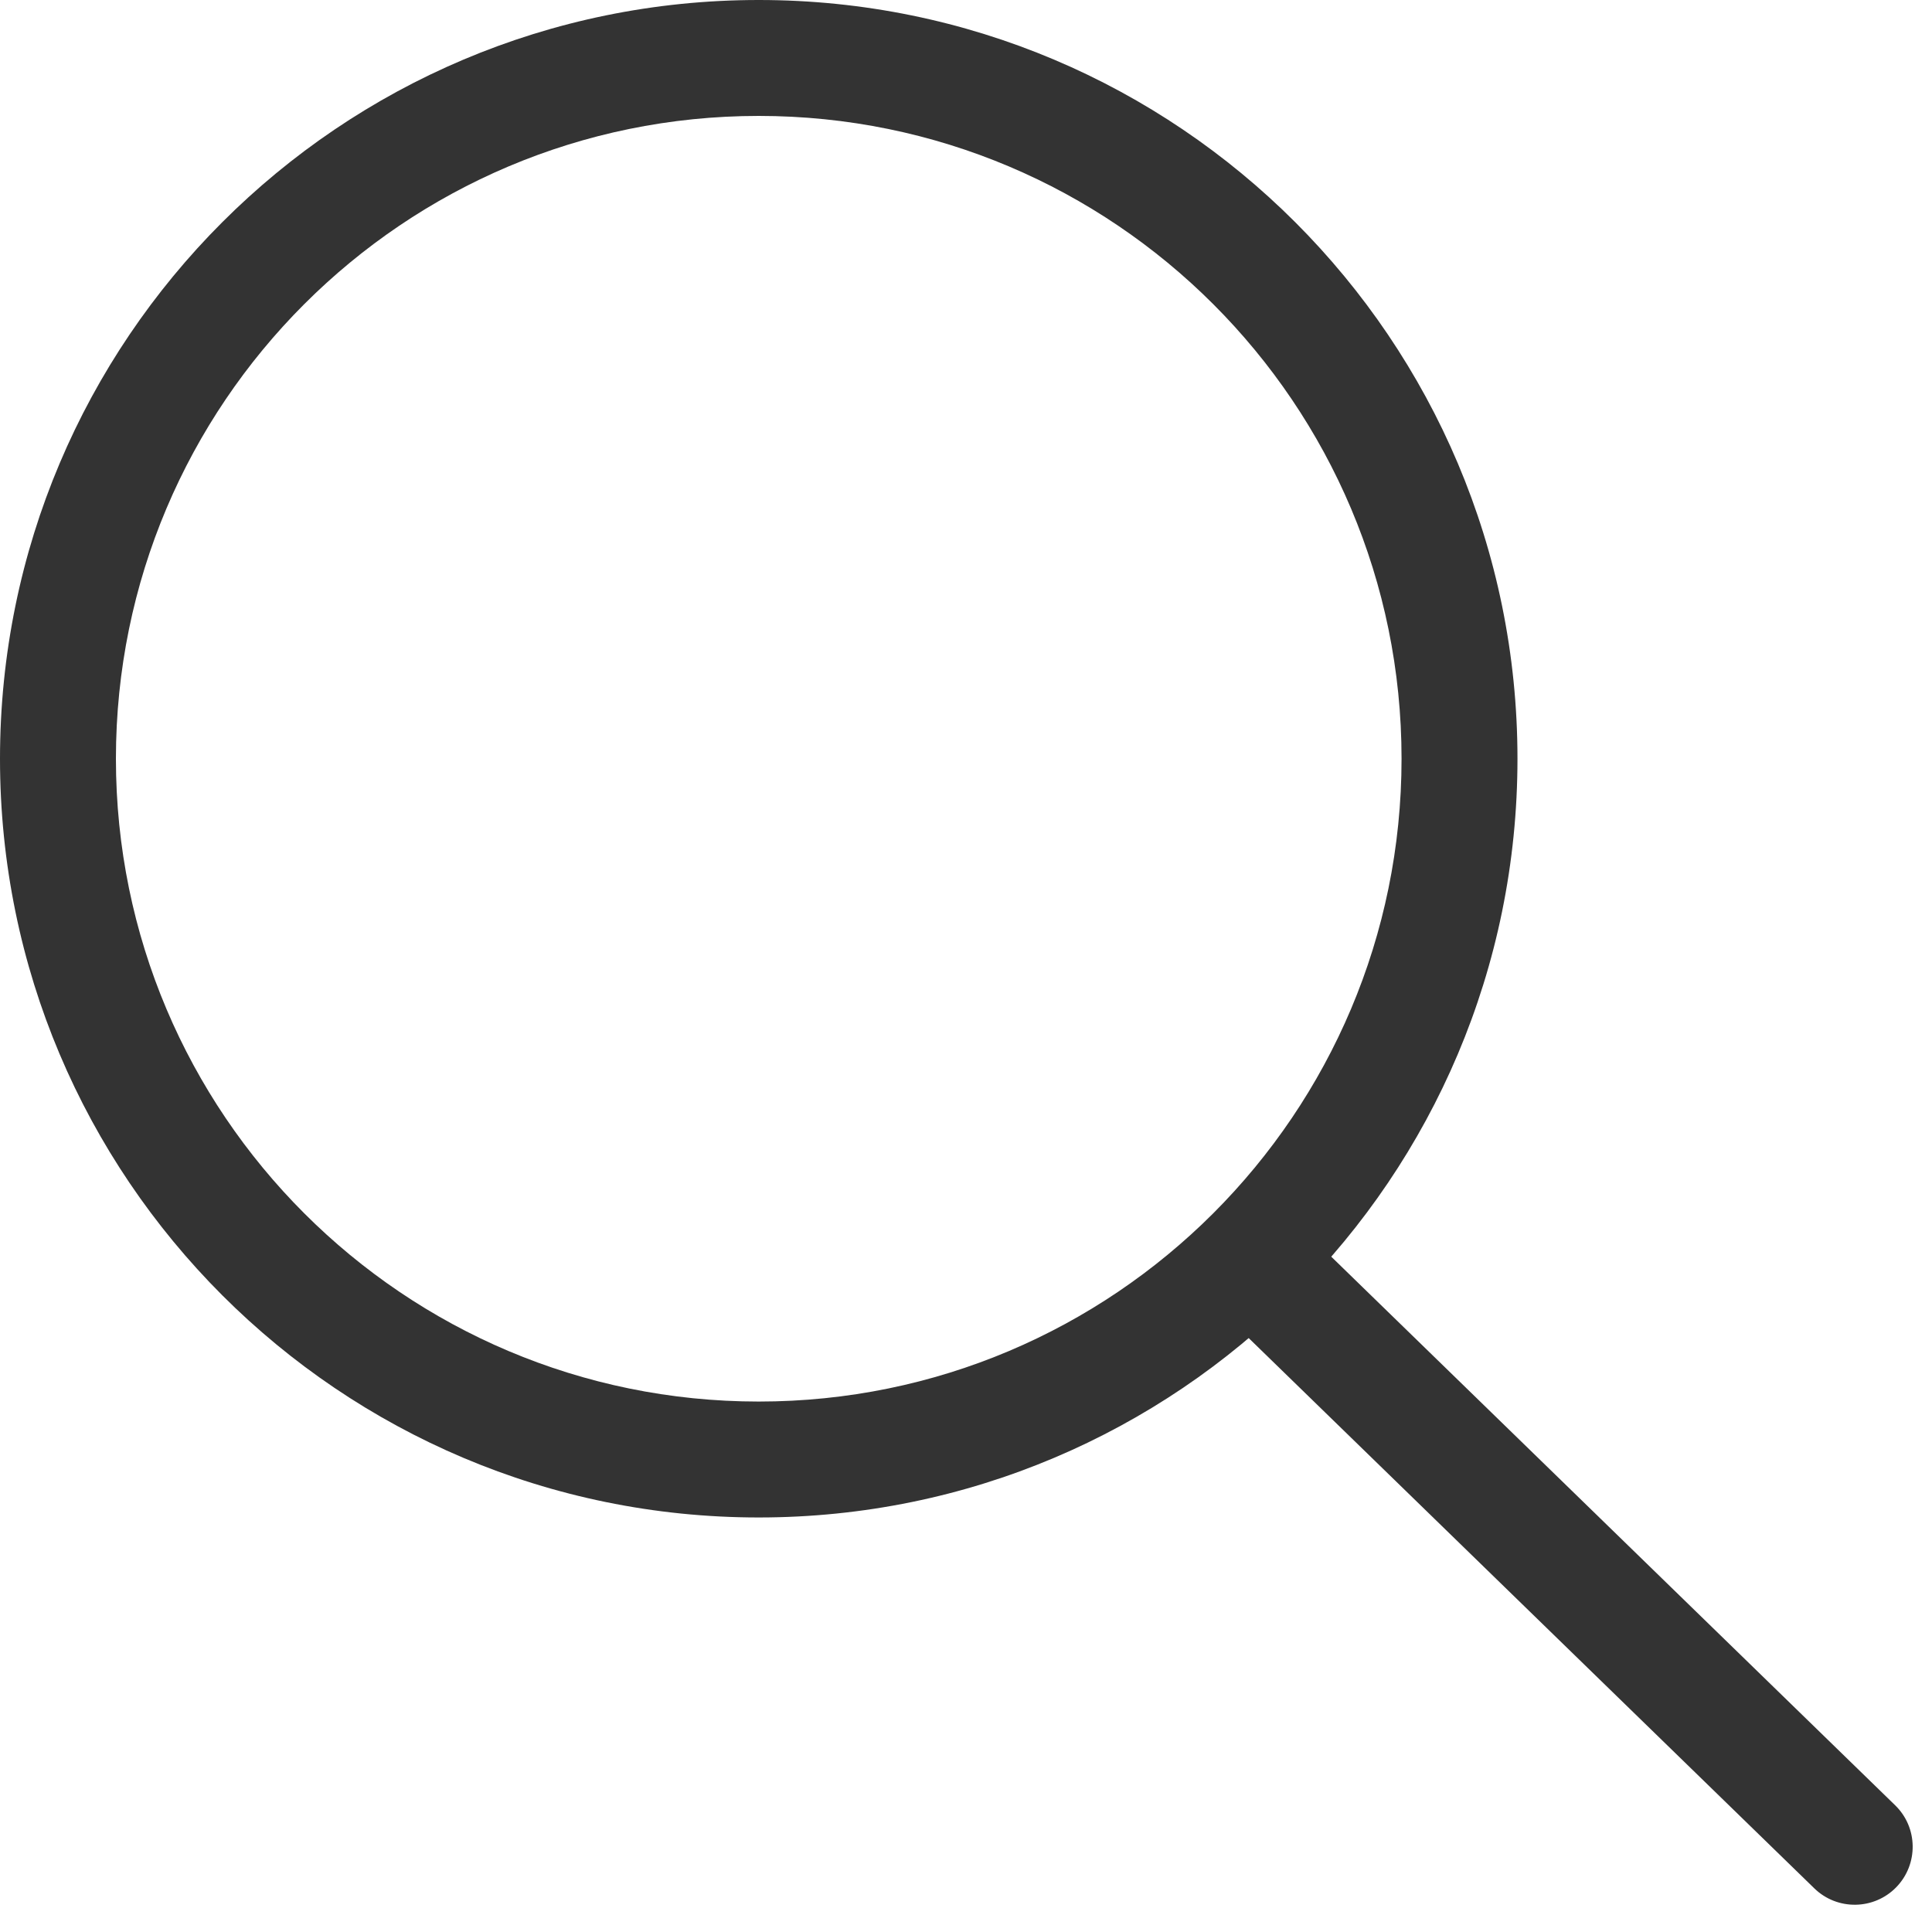
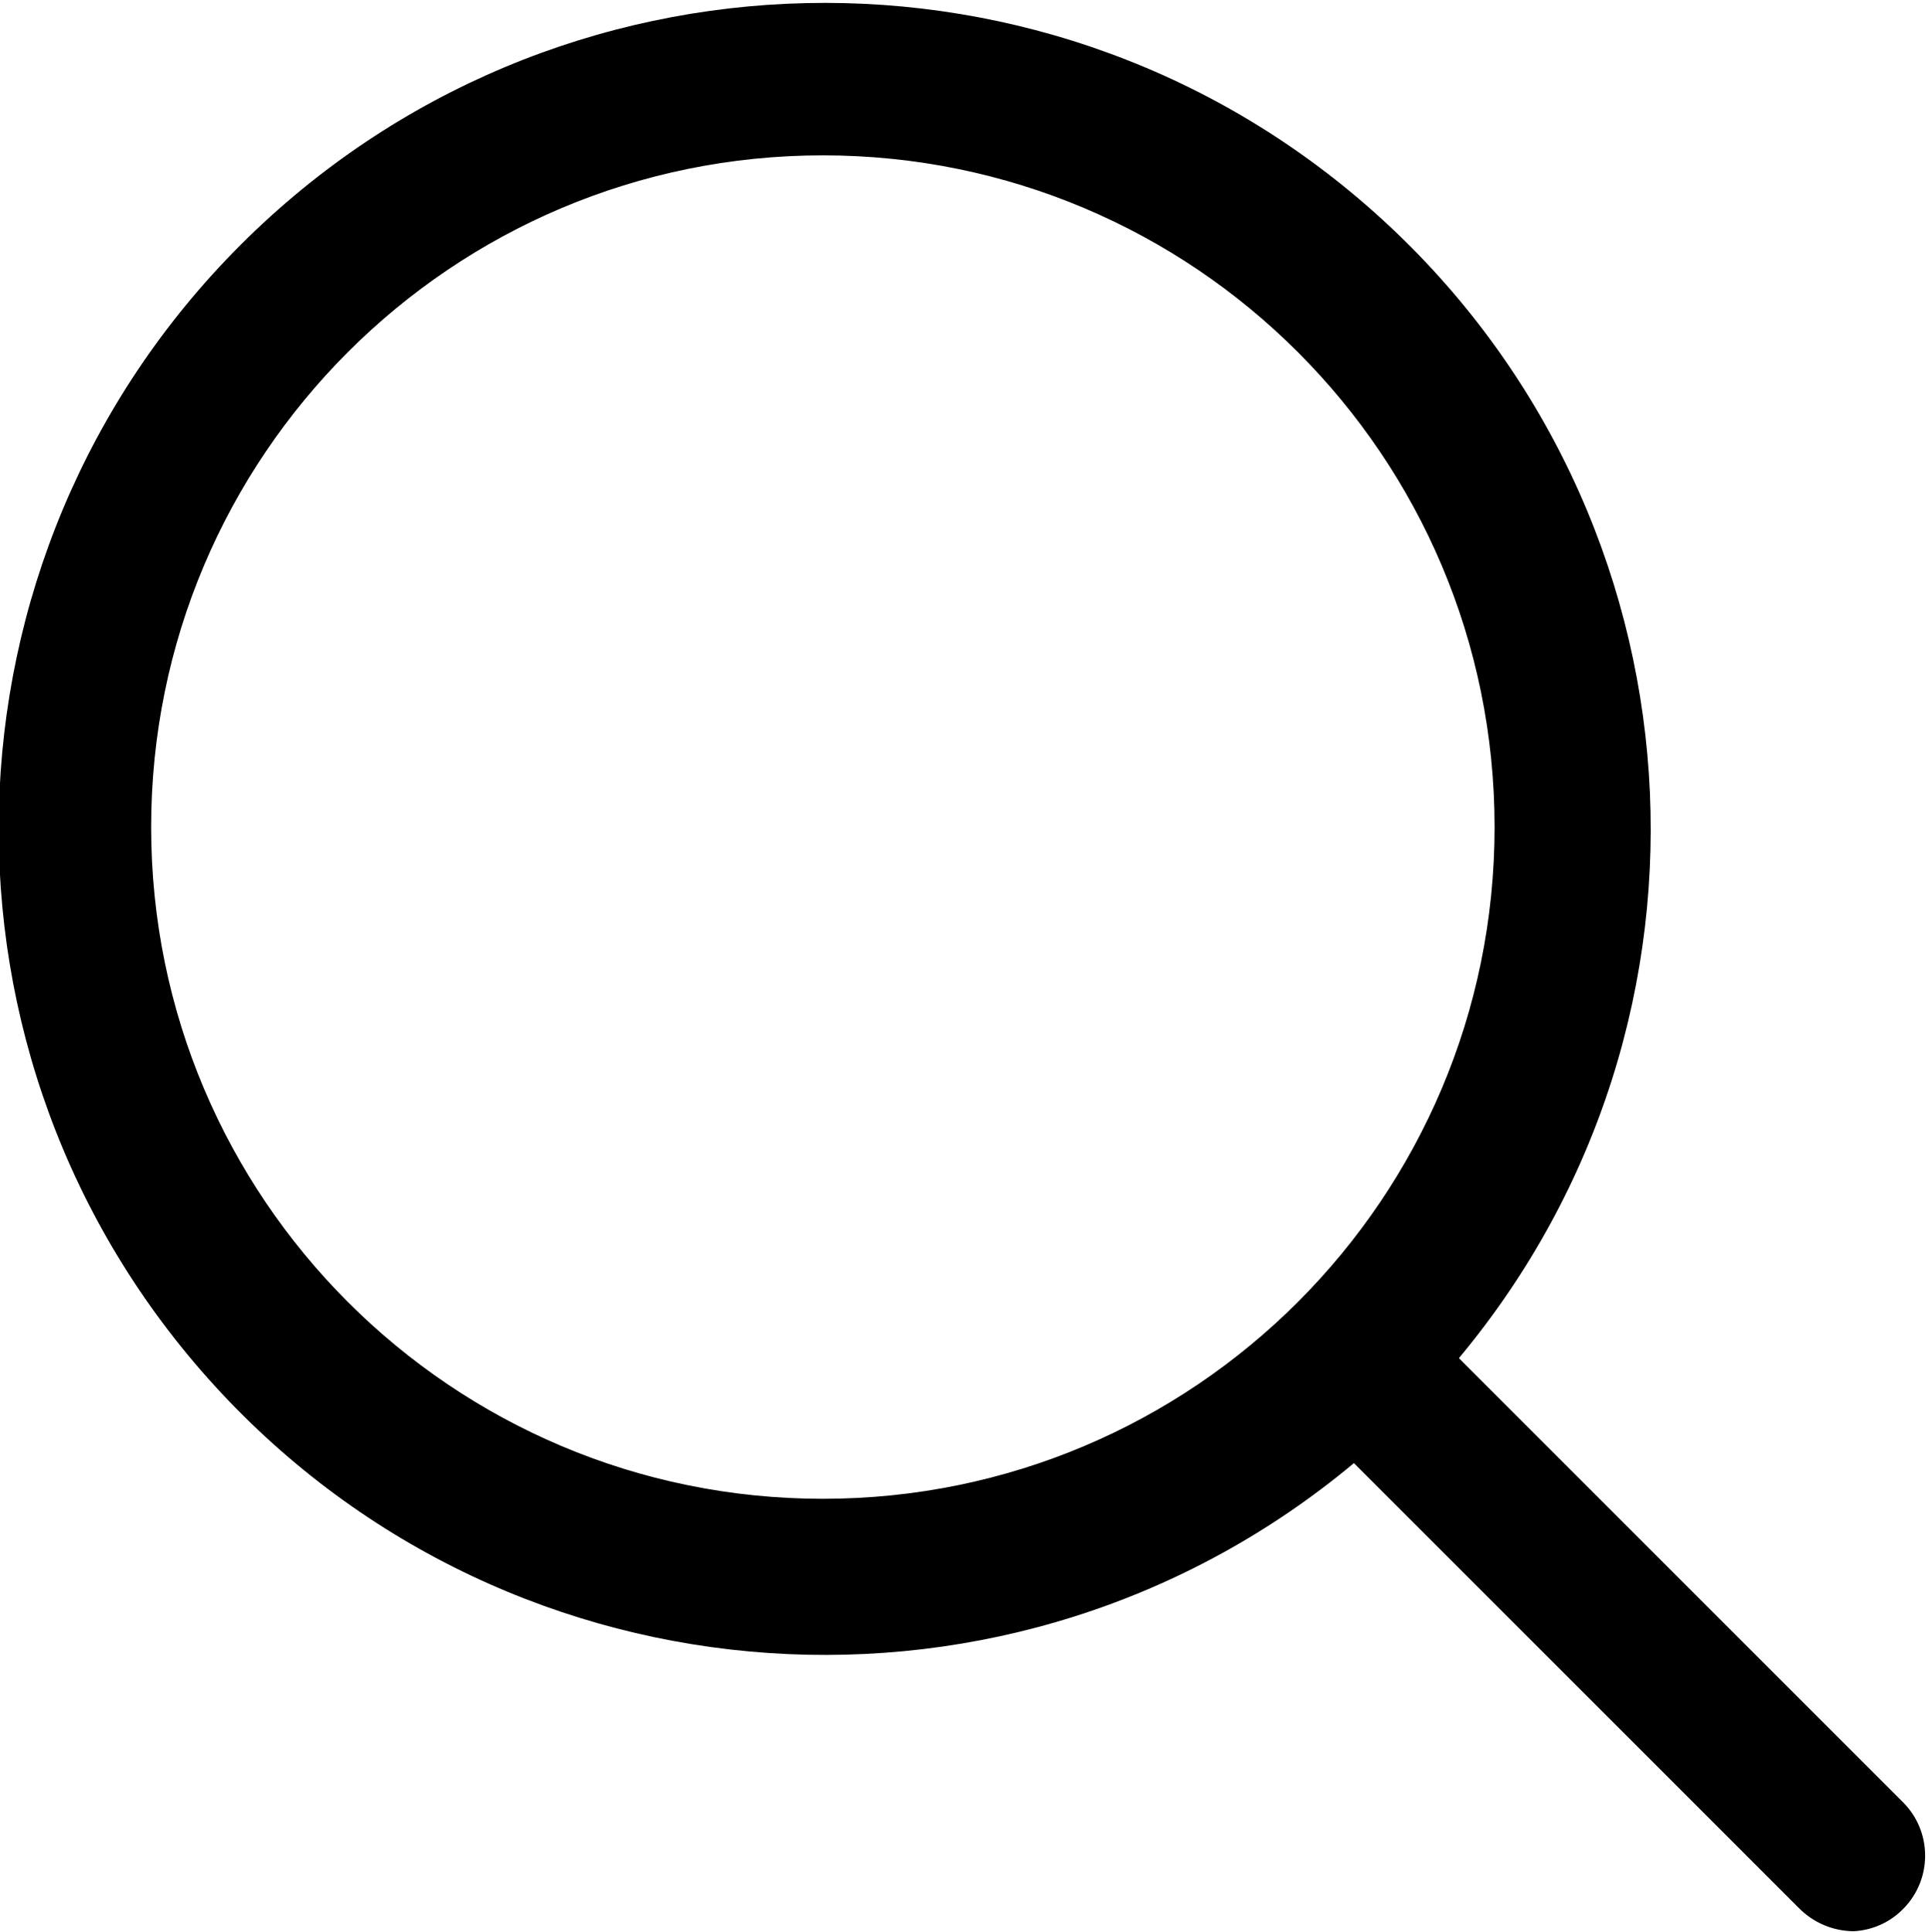
- <svg xmlns="http://www.w3.org/2000/svg" width="25" height="25" viewBox="0 0 25 25" fill="none">
-   <path fill-rule="evenodd" clip-rule="evenodd" d="M15.909 16.026C16.198 15.729 16.673 15.723 16.97 16.012L24.523 23.36C24.82 23.648 24.826 24.123 24.538 24.42C24.249 24.717 23.774 24.724 23.477 24.435L15.924 17.087C15.627 16.798 15.62 16.323 15.909 16.026Z" fill="#333333" />
-   <path fill-rule="evenodd" clip-rule="evenodd" d="M9.818 18.136C14.412 18.136 18.136 14.412 18.136 9.818C18.136 5.224 14.412 1.5 9.818 1.5C5.224 1.5 1.5 5.224 1.5 9.818C1.5 14.412 5.224 18.136 9.818 18.136ZM9.818 19.636C15.241 19.636 19.636 15.241 19.636 9.818C19.636 4.396 15.241 0 9.818 0C4.396 0 0 4.396 0 9.818C0 15.241 4.396 19.636 9.818 19.636Z" fill="#333333" />
+ <svg xmlns="http://www.w3.org/2000/svg" id="Слой_1" data-name="Слой 1" viewBox="0 0 18.4 18.4">
+   <path d="M507.82,509.76a.74.74,0,0,1-.52-.22l-4.24-4.24a7.87,7.87,0,1,1,1-1l4.24,4.24a.72.72,0,0,1,0,1A.71.71,0,0,1,507.82,509.76ZM498,492.84a6.4,6.4,0,1,0,6.4,6.4A6.4,6.4,0,0,0,498,492.84Z" transform="translate(-490.16 -491.36)" />
</svg>
